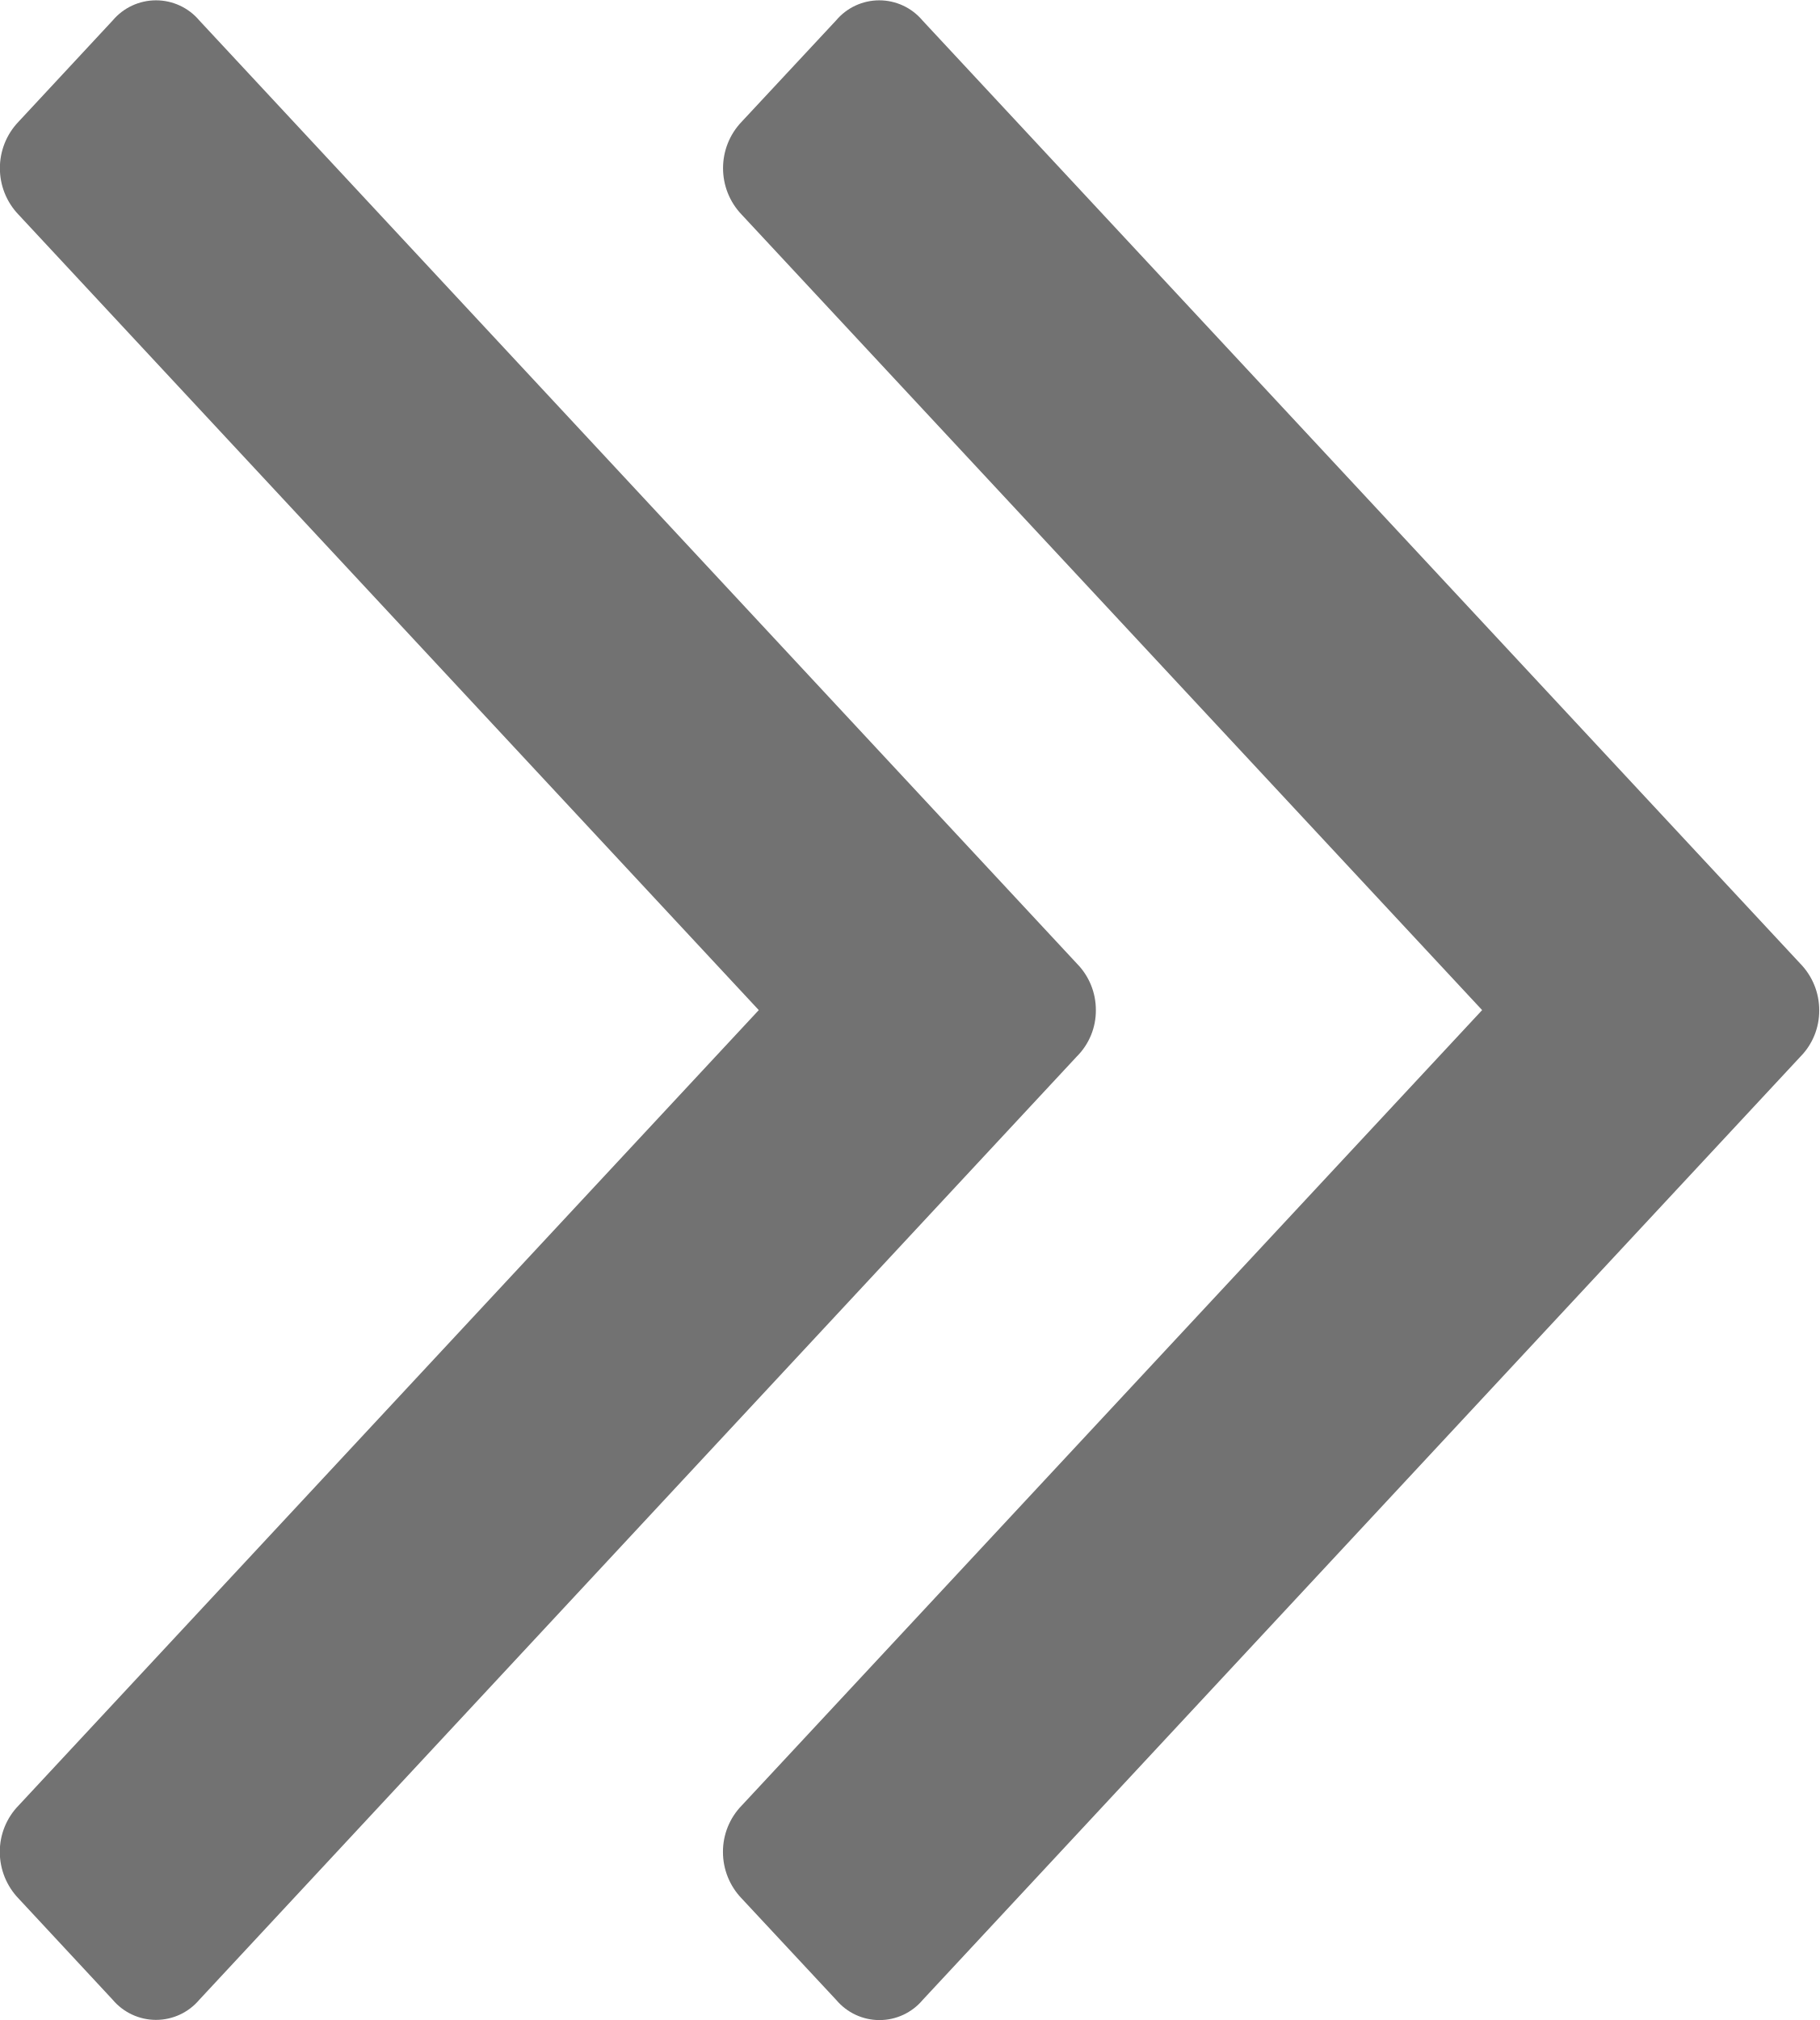
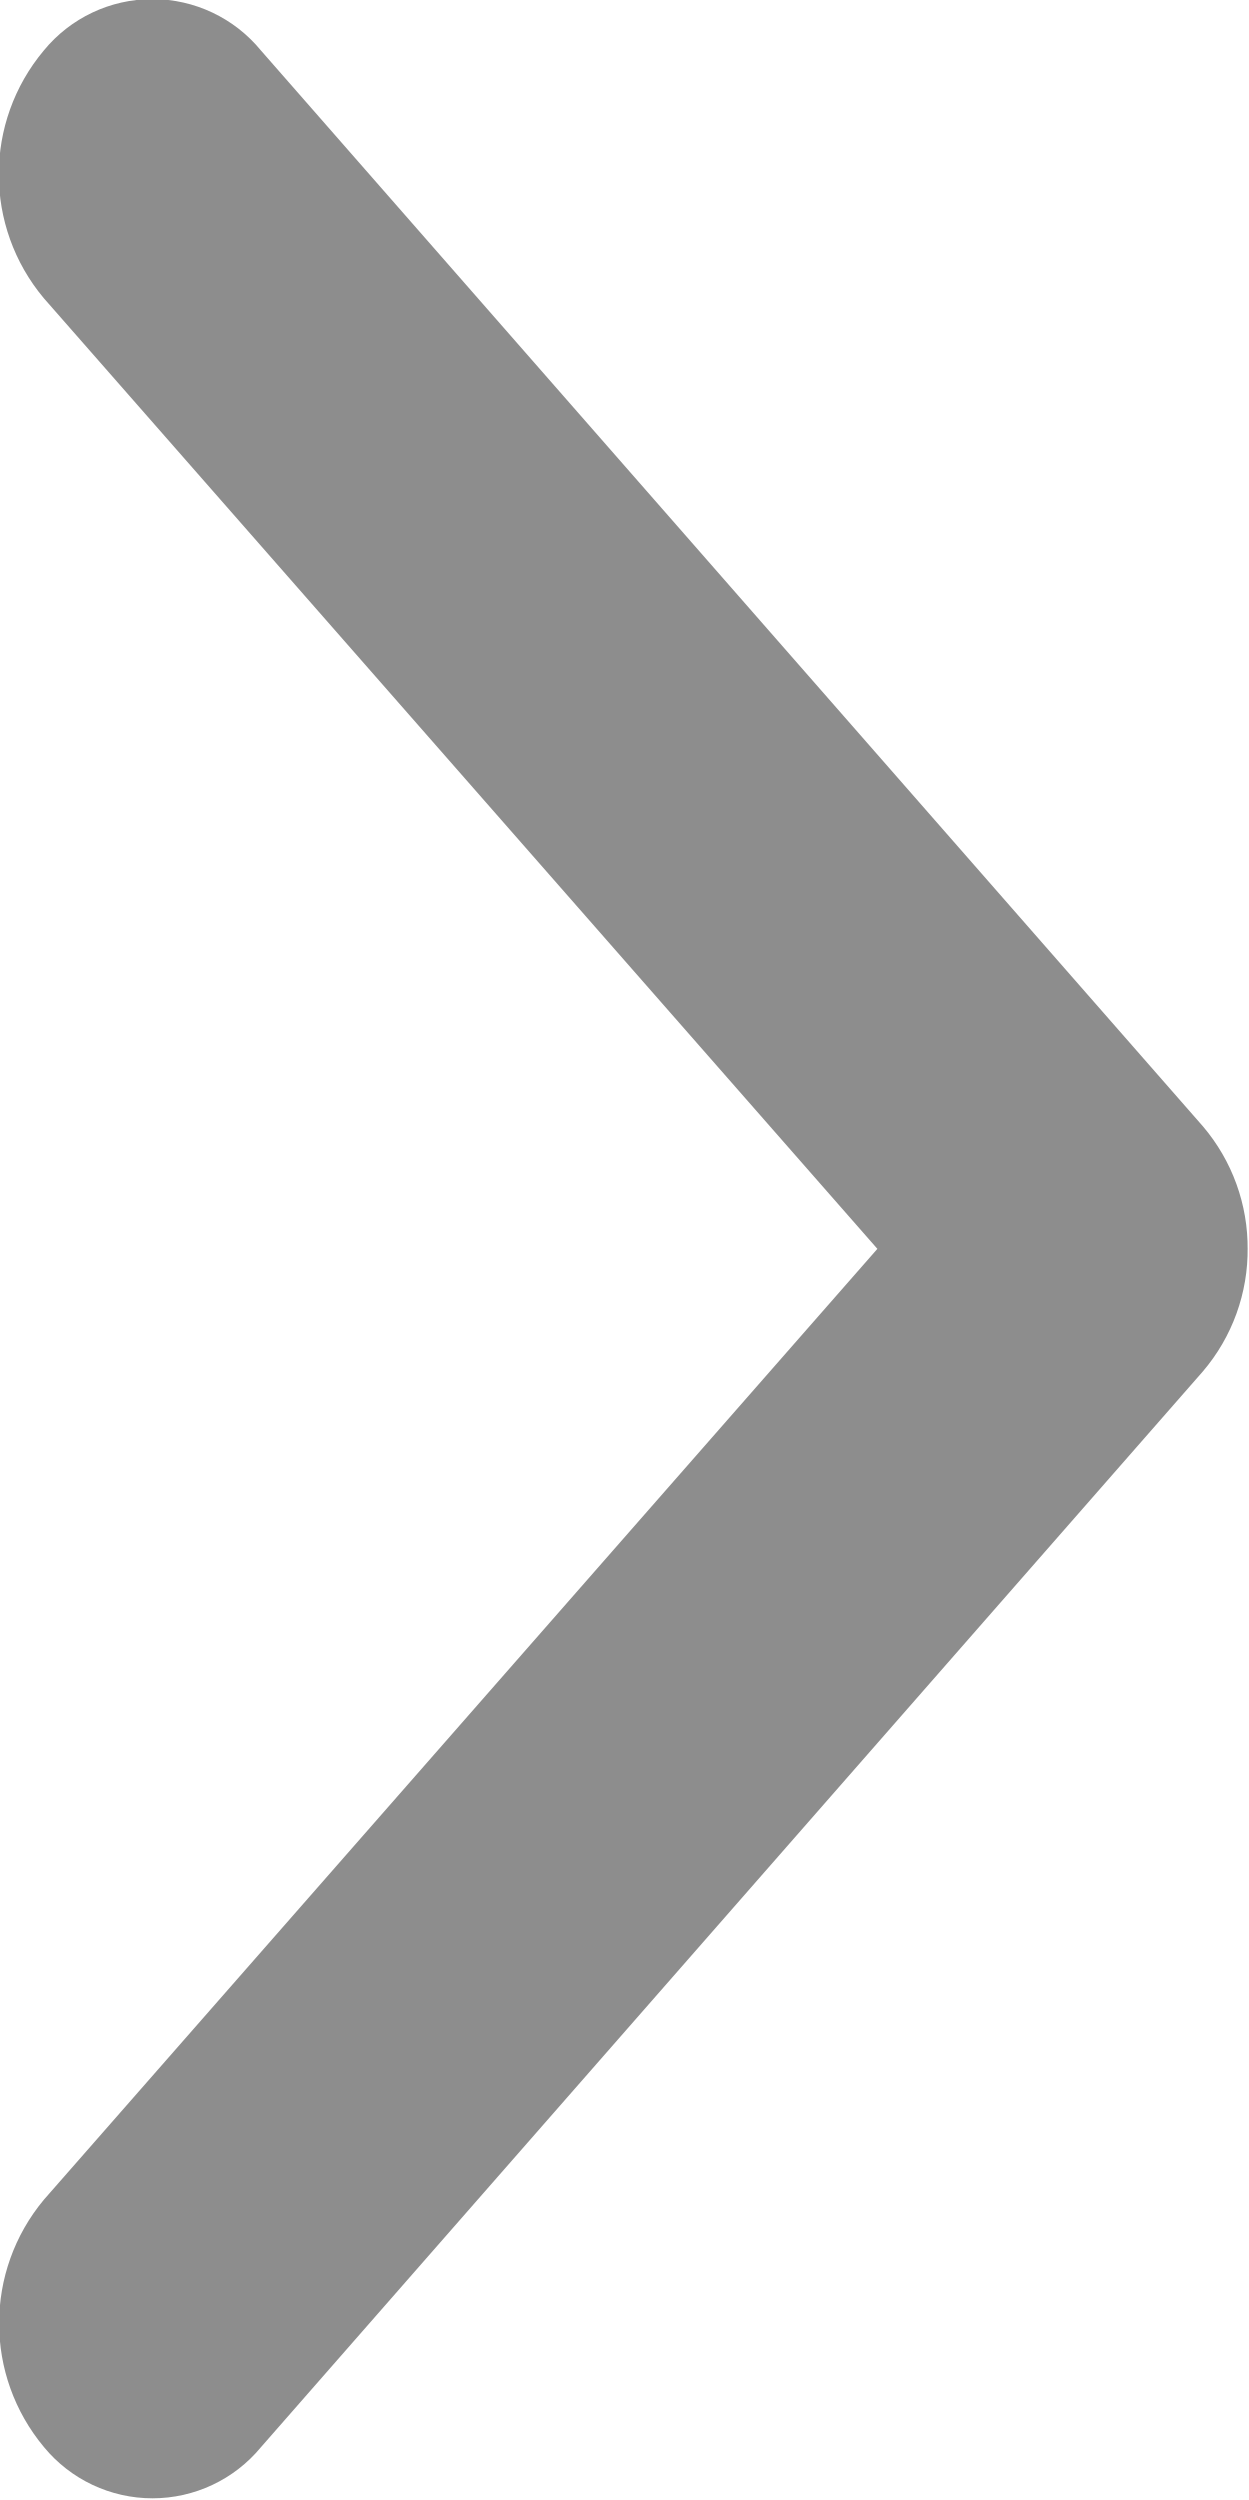
- <svg xmlns="http://www.w3.org/2000/svg" width="8.991" height="9.981" viewBox="0 0 8.991 9.981">
-   <path id="angle_right" d="M971.141,325.889l-.466-.5a.331.331,0,0,1-.093-.23.327.327,0,0,1,.093-.23l3.659-3.93-3.659-3.93a.332.332,0,0,1,0-.46l.466-.5a.279.279,0,0,1,.427,0l4.338,4.66A.329.329,0,0,1,976,321a.323.323,0,0,1-.093.229l-4.338,4.661a.279.279,0,0,1-.427,0Zm-3.575,0-.465-.5a.332.332,0,0,1-.093-.23.327.327,0,0,1,.093-.23l3.658-3.93-3.658-3.93a.332.332,0,0,1,0-.46l.465-.5a.28.28,0,0,1,.428,0l4.337,4.66a.326.326,0,0,1,.094.23.32.32,0,0,1-.094.229l-4.337,4.661a.28.28,0,0,1-.428,0Z" transform="translate(-967.009 -316.008)" fill="#727272" />
+ <svg xmlns="http://www.w3.org/2000/svg" width="4.992" height="9.993" viewBox="0 0 4.992 9.993">
+   <path id="angle_right" d="M1347,3459.179a.75.75,0,0,0-.179-.494l-3.765-4.3a.561.561,0,0,0-.868,0,.771.771,0,0,0,0,.99l3.332,3.8-3.331,3.8a.772.772,0,0,0,0,.99.562.562,0,0,0,.867,0l3.765-4.3a.749.749,0,0,0,.179-.495Zm0,0" transform="translate(-1342.013 -3454.183)" fill="#8d8d8d" />
</svg>
